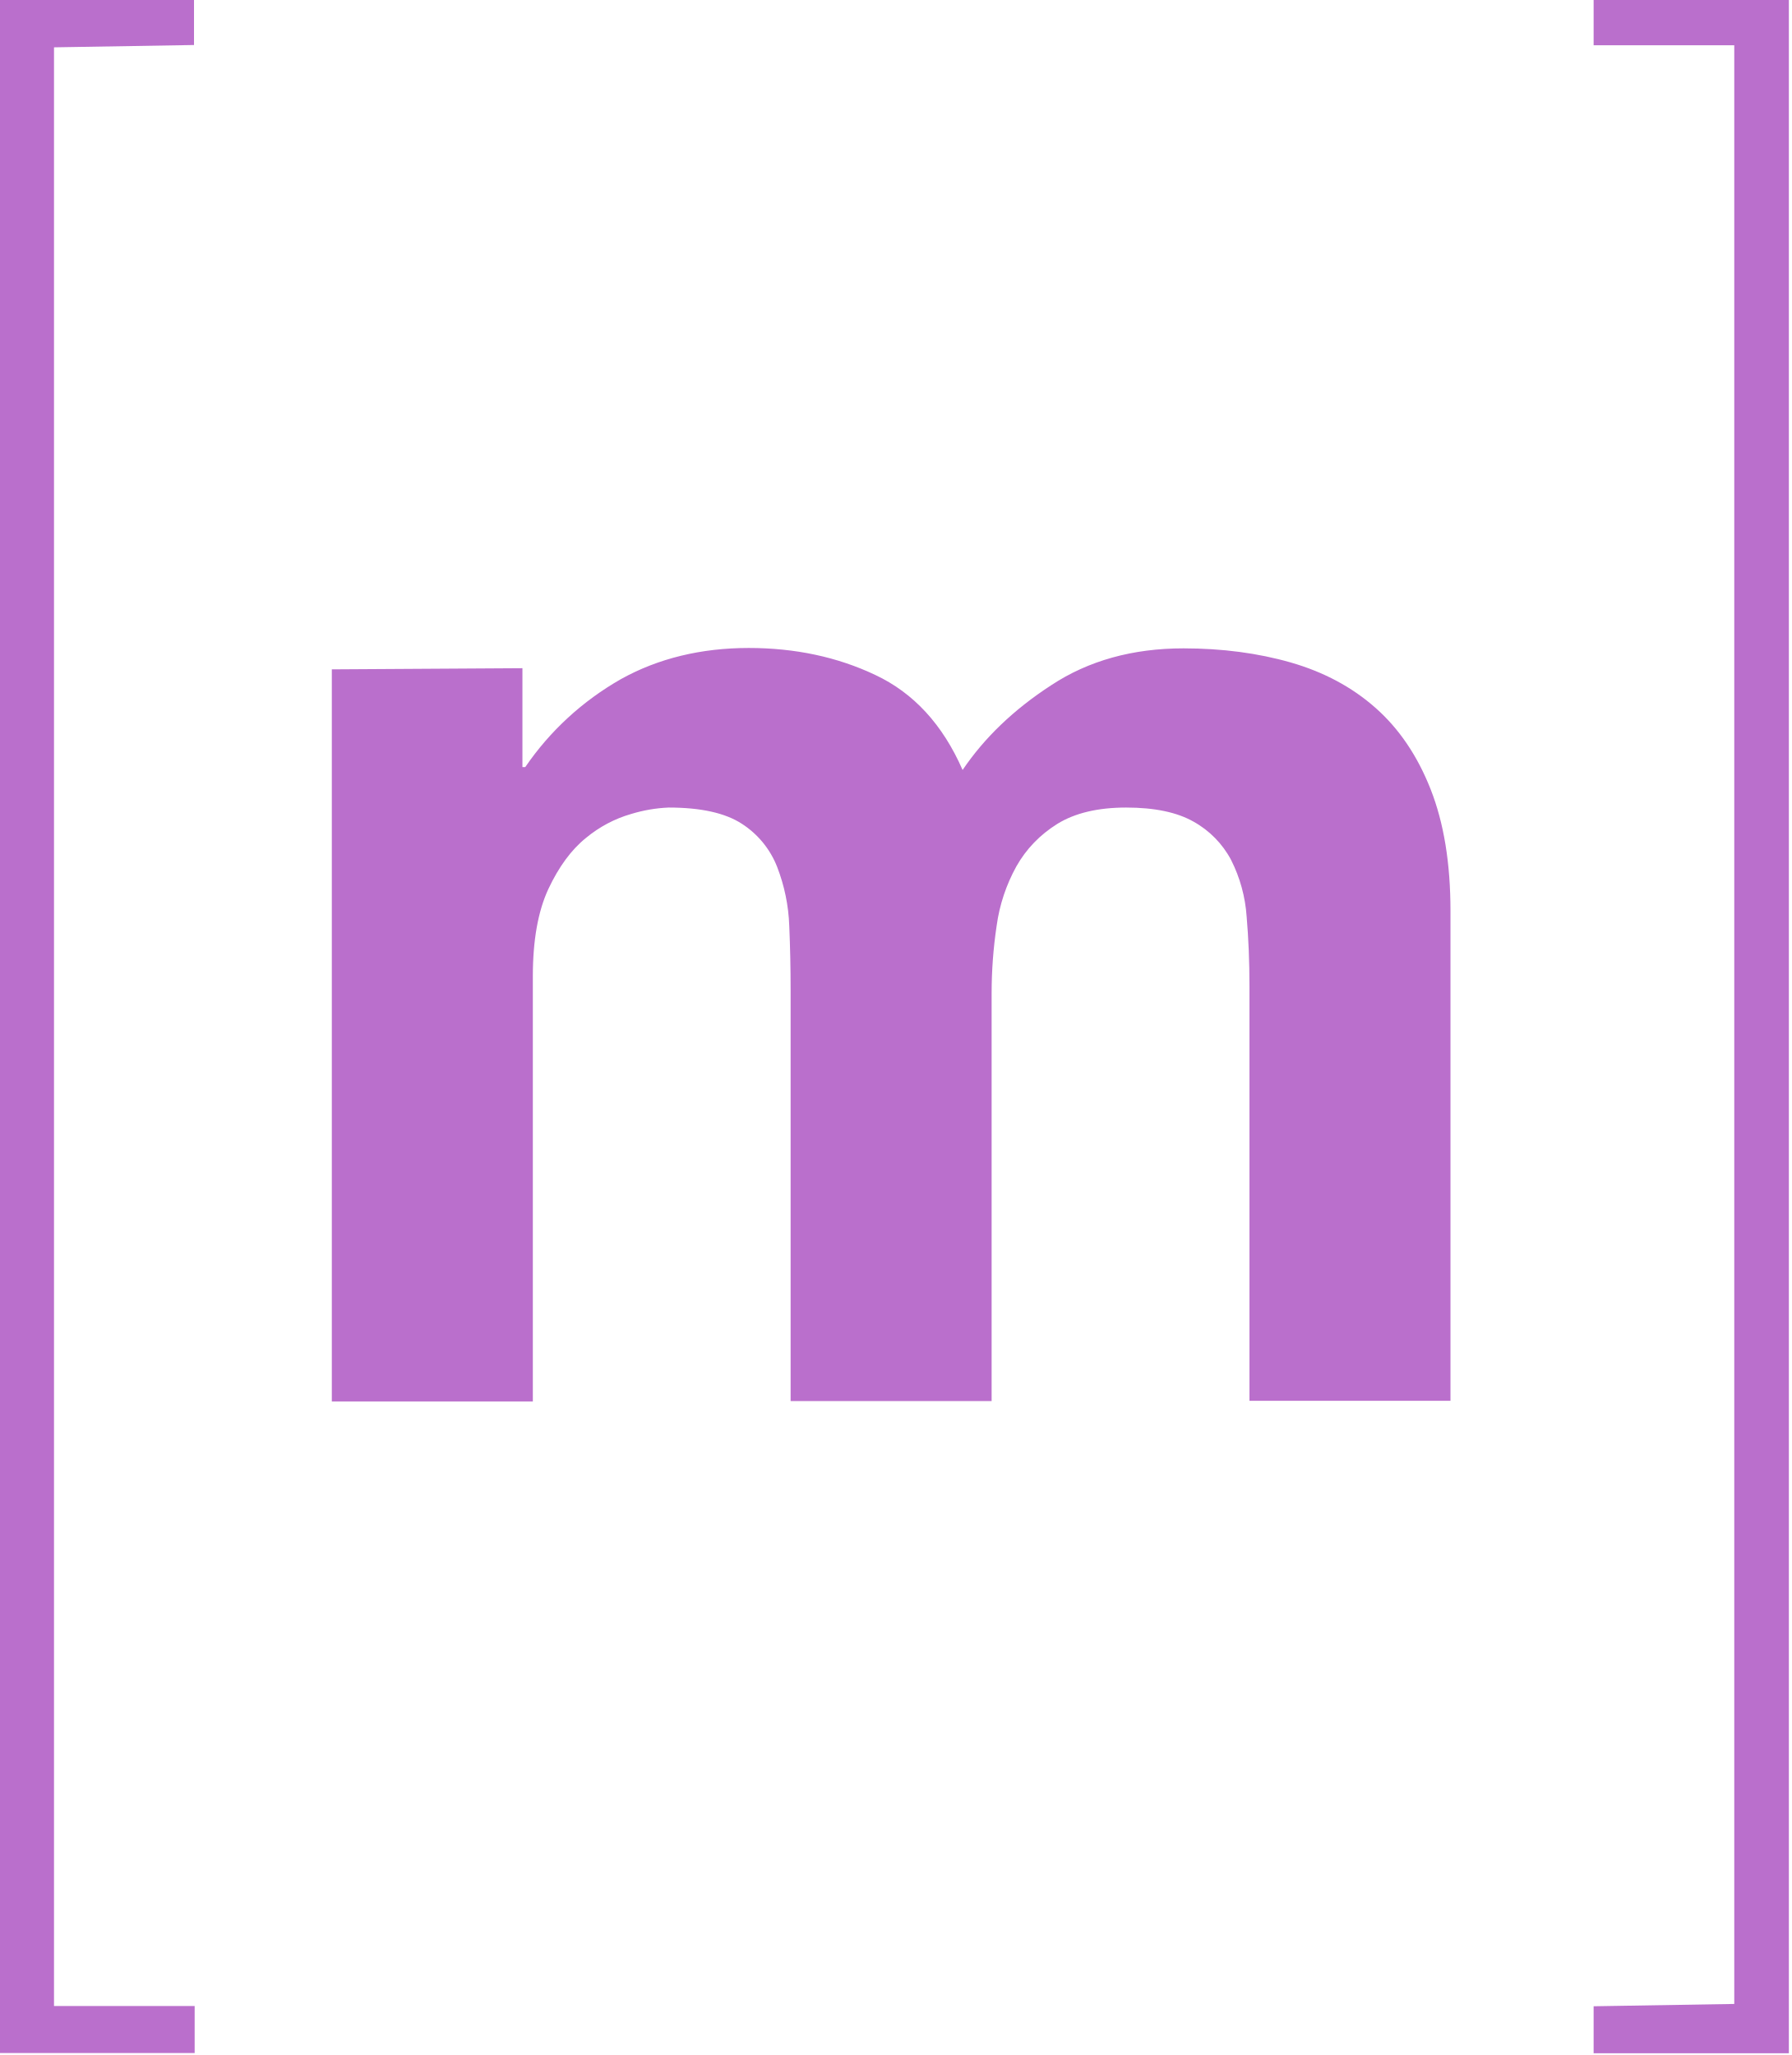
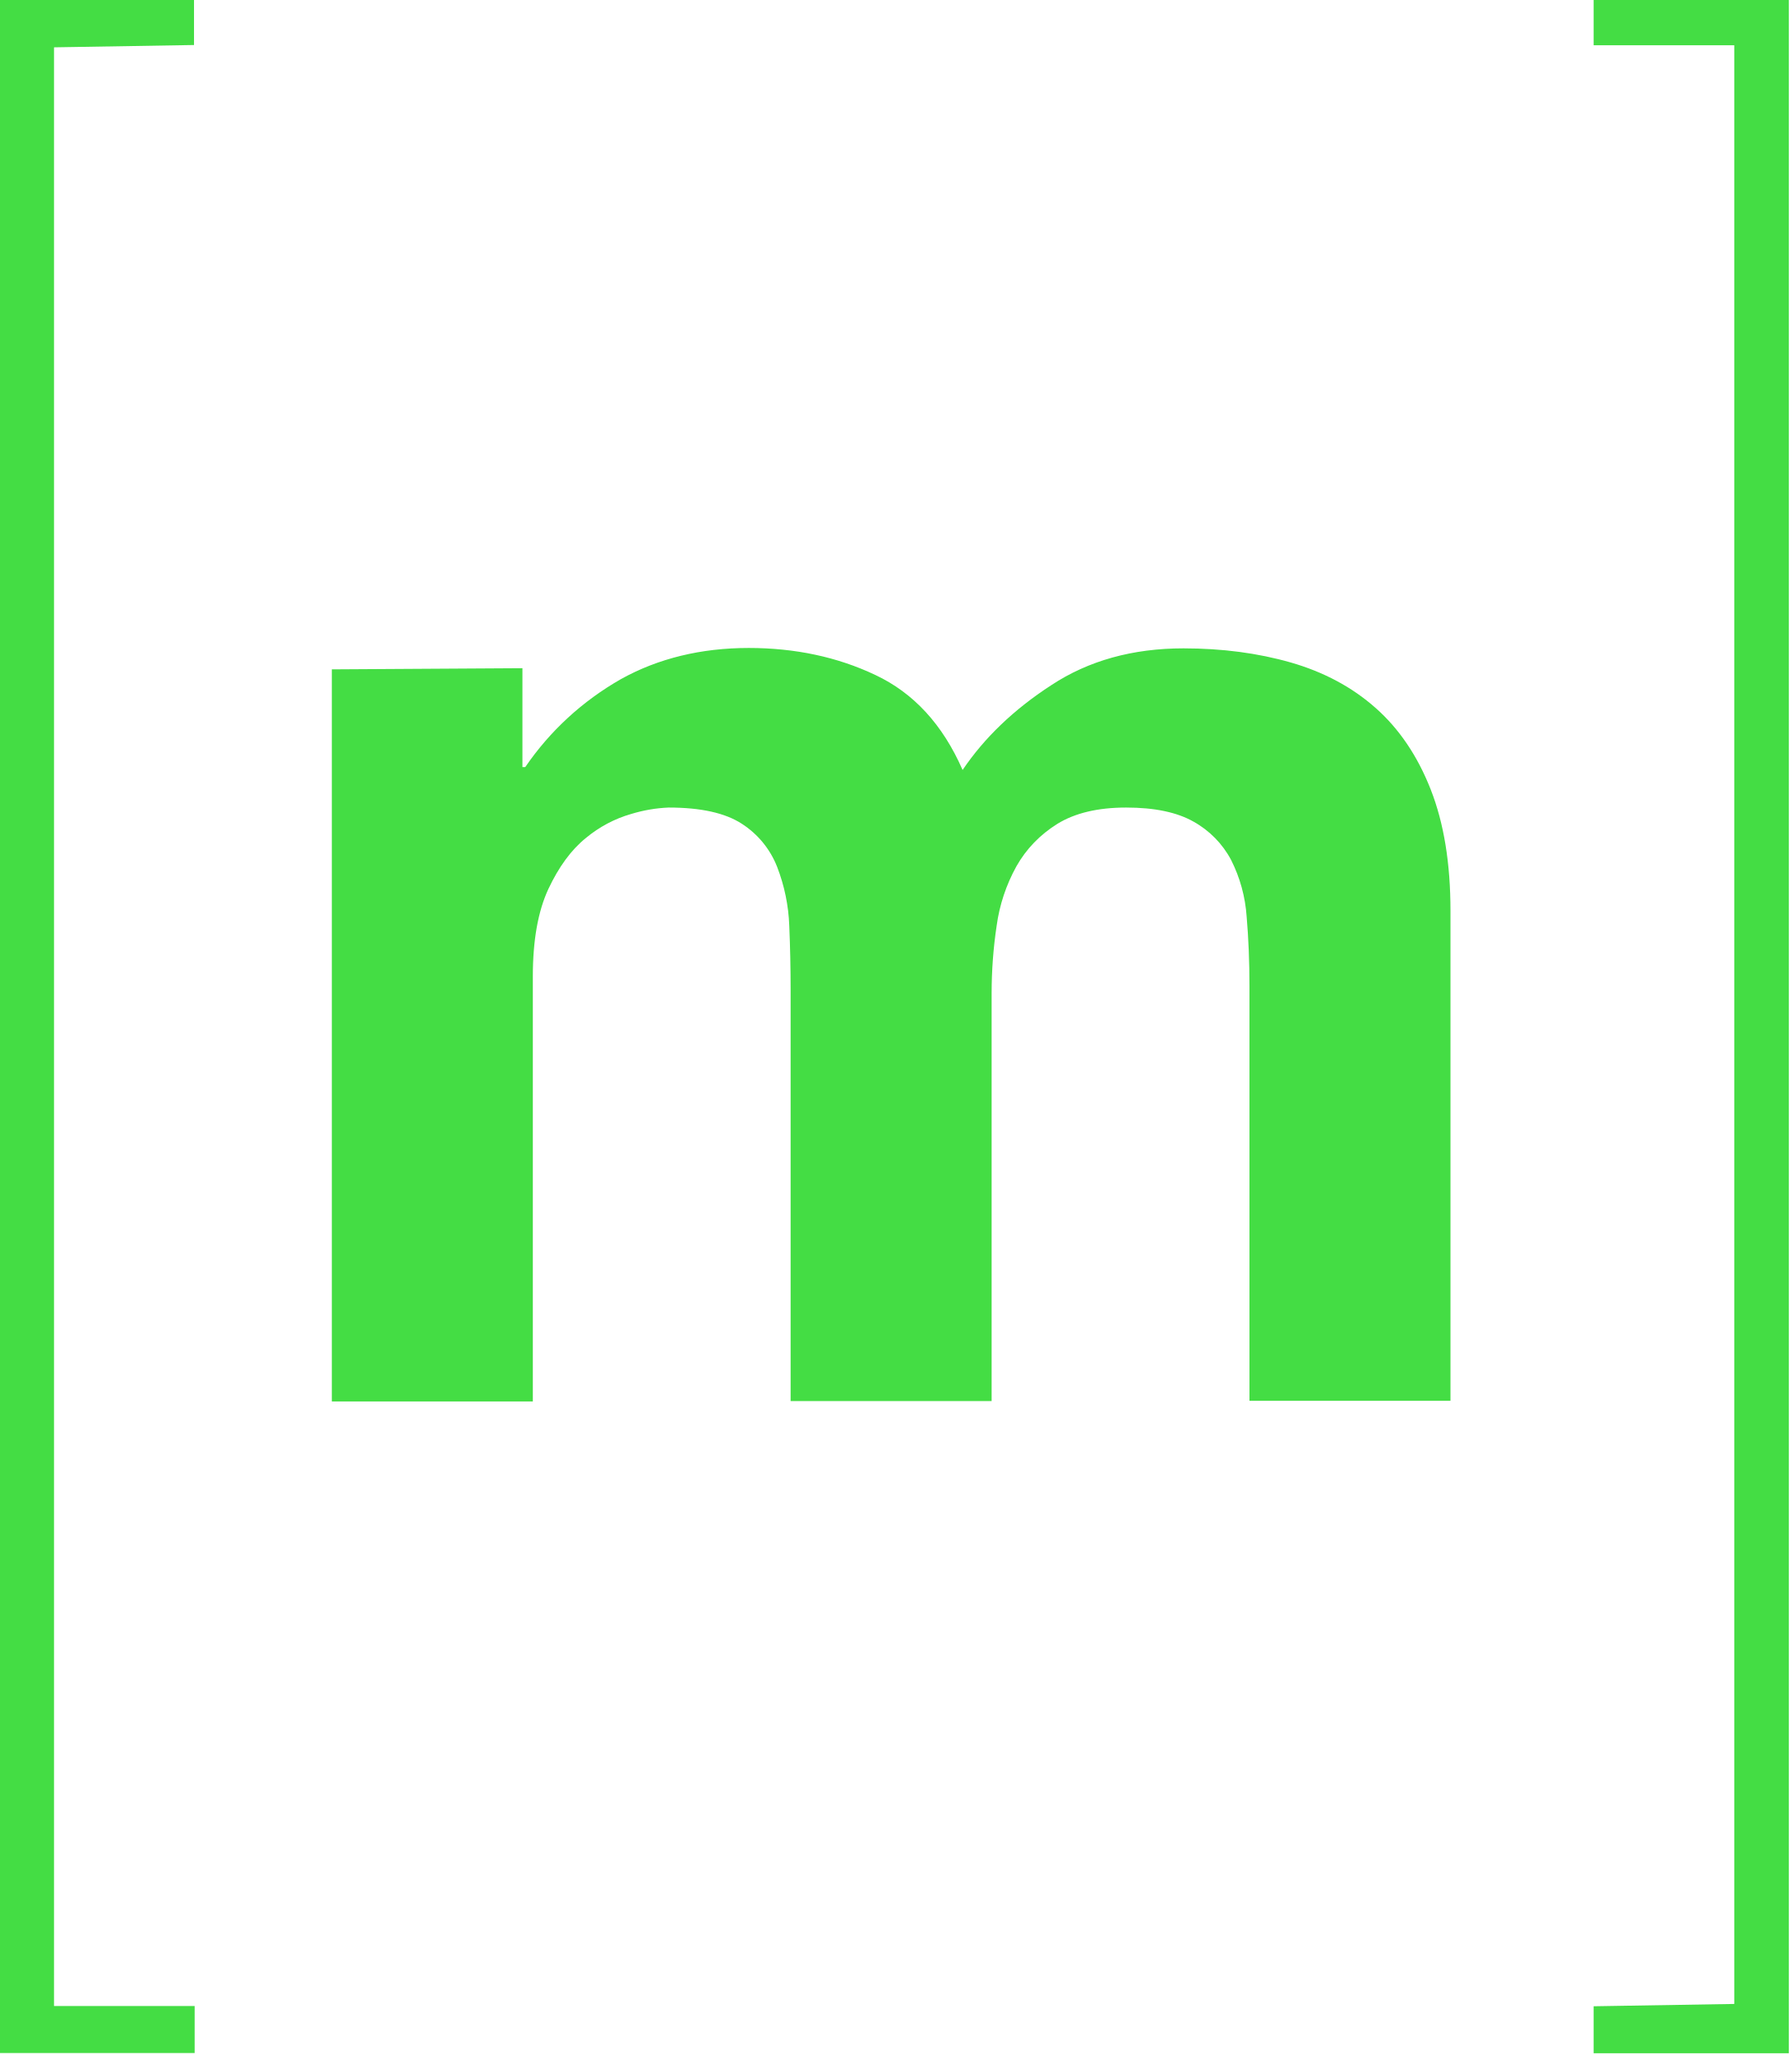
<svg xmlns="http://www.w3.org/2000/svg" version="1.1" viewBox="0 0 27.9 32" id="svg12">
  <defs id="defs16" />
-   <g transform="translate(-.095 .005)" fill="#040404" id="g10" style="fill:#ba6fcc;fill-opacity:1">
-     <path d="m27.1 31.2v-30.5h-2.19v-0.732h3.04v32h-3.04v-0.732z" id="path4" style="fill:#ba6fcc;fill-opacity:1" />
-     <path d="m8.23 10.4v1.54h0.044c0.385-0.564 0.893-1.03 1.49-1.37 0.58-0.323 1.25-0.485 1.99-0.485 0.72 0 1.38 0.14 1.97 0.42 0.595 0.279 1.05 0.771 1.36 1.48 0.338-0.5 0.796-0.941 1.38-1.32 0.58-0.383 1.27-0.574 2.06-0.574 0.602 0 1.16 0.074 1.67 0.22 0.514 0.148 0.954 0.383 1.32 0.707 0.366 0.323 0.653 0.746 0.859 1.27 0.205 0.522 0.308 1.15 0.308 1.89v7.63h-3.13v-6.46c0-0.383-0.015-0.743-0.044-1.08-0.021-0.307-0.103-0.607-0.242-0.882-0.133-0.251-0.336-0.458-0.584-0.596-0.257-0.146-0.606-0.22-1.05-0.22-0.44 0-0.796 0.085-1.07 0.253-0.272 0.17-0.485 0.39-0.639 0.662-0.159 0.287-0.264 0.602-0.308 0.927-0.052 0.347-0.078 0.697-0.078 1.05v6.35h-3.13v-6.4c0-0.338-7e-3 -0.673-0.021-1-0.011-0.314-0.075-0.623-0.188-0.916-0.108-0.277-0.3-0.512-0.55-0.673-0.258-0.168-0.636-0.253-1.14-0.253-0.198 0.008-0.394 0.042-0.584 0.1-0.258 0.074-0.498 0.202-0.705 0.374-0.228 0.184-0.422 0.449-0.584 0.794-0.161 0.346-0.242 0.798-0.242 1.36v6.62h-3.13v-11.4z" id="path6" style="fill:#ba6fcc;fill-opacity:1" />
-     <path d="m0.936 0.732v30.5h2.19v0.732h-3.04v-32h3.03v0.732z" id="path8" style="fill:#ba6fcc;fill-opacity:1" />
+   <g transform="translate(-.095 .005)" fill="#040404" id="g10" style="fill:#44dd44;fill-opacity:1">
+     <path d="m27.1 31.2v-30.5h-2.19v-0.732h3.04v32h-3.04v-0.732z" id="path4" style="fill:#44dd44;fill-opacity:1" />
+     <path d="m8.23 10.4v1.54h0.044c0.385-0.564 0.893-1.03 1.49-1.37 0.58-0.323 1.25-0.485 1.99-0.485 0.72 0 1.38 0.14 1.97 0.42 0.595 0.279 1.05 0.771 1.36 1.48 0.338-0.5 0.796-0.941 1.38-1.32 0.58-0.383 1.27-0.574 2.06-0.574 0.602 0 1.16 0.074 1.67 0.22 0.514 0.148 0.954 0.383 1.32 0.707 0.366 0.323 0.653 0.746 0.859 1.27 0.205 0.522 0.308 1.15 0.308 1.89v7.63h-3.13v-6.46c0-0.383-0.015-0.743-0.044-1.08-0.021-0.307-0.103-0.607-0.242-0.882-0.133-0.251-0.336-0.458-0.584-0.596-0.257-0.146-0.606-0.22-1.05-0.22-0.44 0-0.796 0.085-1.07 0.253-0.272 0.17-0.485 0.39-0.639 0.662-0.159 0.287-0.264 0.602-0.308 0.927-0.052 0.347-0.078 0.697-0.078 1.05v6.35h-3.13v-6.4c0-0.338-7e-3 -0.673-0.021-1-0.011-0.314-0.075-0.623-0.188-0.916-0.108-0.277-0.3-0.512-0.55-0.673-0.258-0.168-0.636-0.253-1.14-0.253-0.198 0.008-0.394 0.042-0.584 0.1-0.258 0.074-0.498 0.202-0.705 0.374-0.228 0.184-0.422 0.449-0.584 0.794-0.161 0.346-0.242 0.798-0.242 1.36v6.62h-3.13v-11.4z" id="path6" style="fill:#44dd44;fill-opacity:1" />
+     <path d="m0.936 0.732v30.5h2.19v0.732h-3.04v-32h3.03v0.732z" id="path8" style="fill:#44dd44;fill-opacity:1" />
  </g>
</svg>
